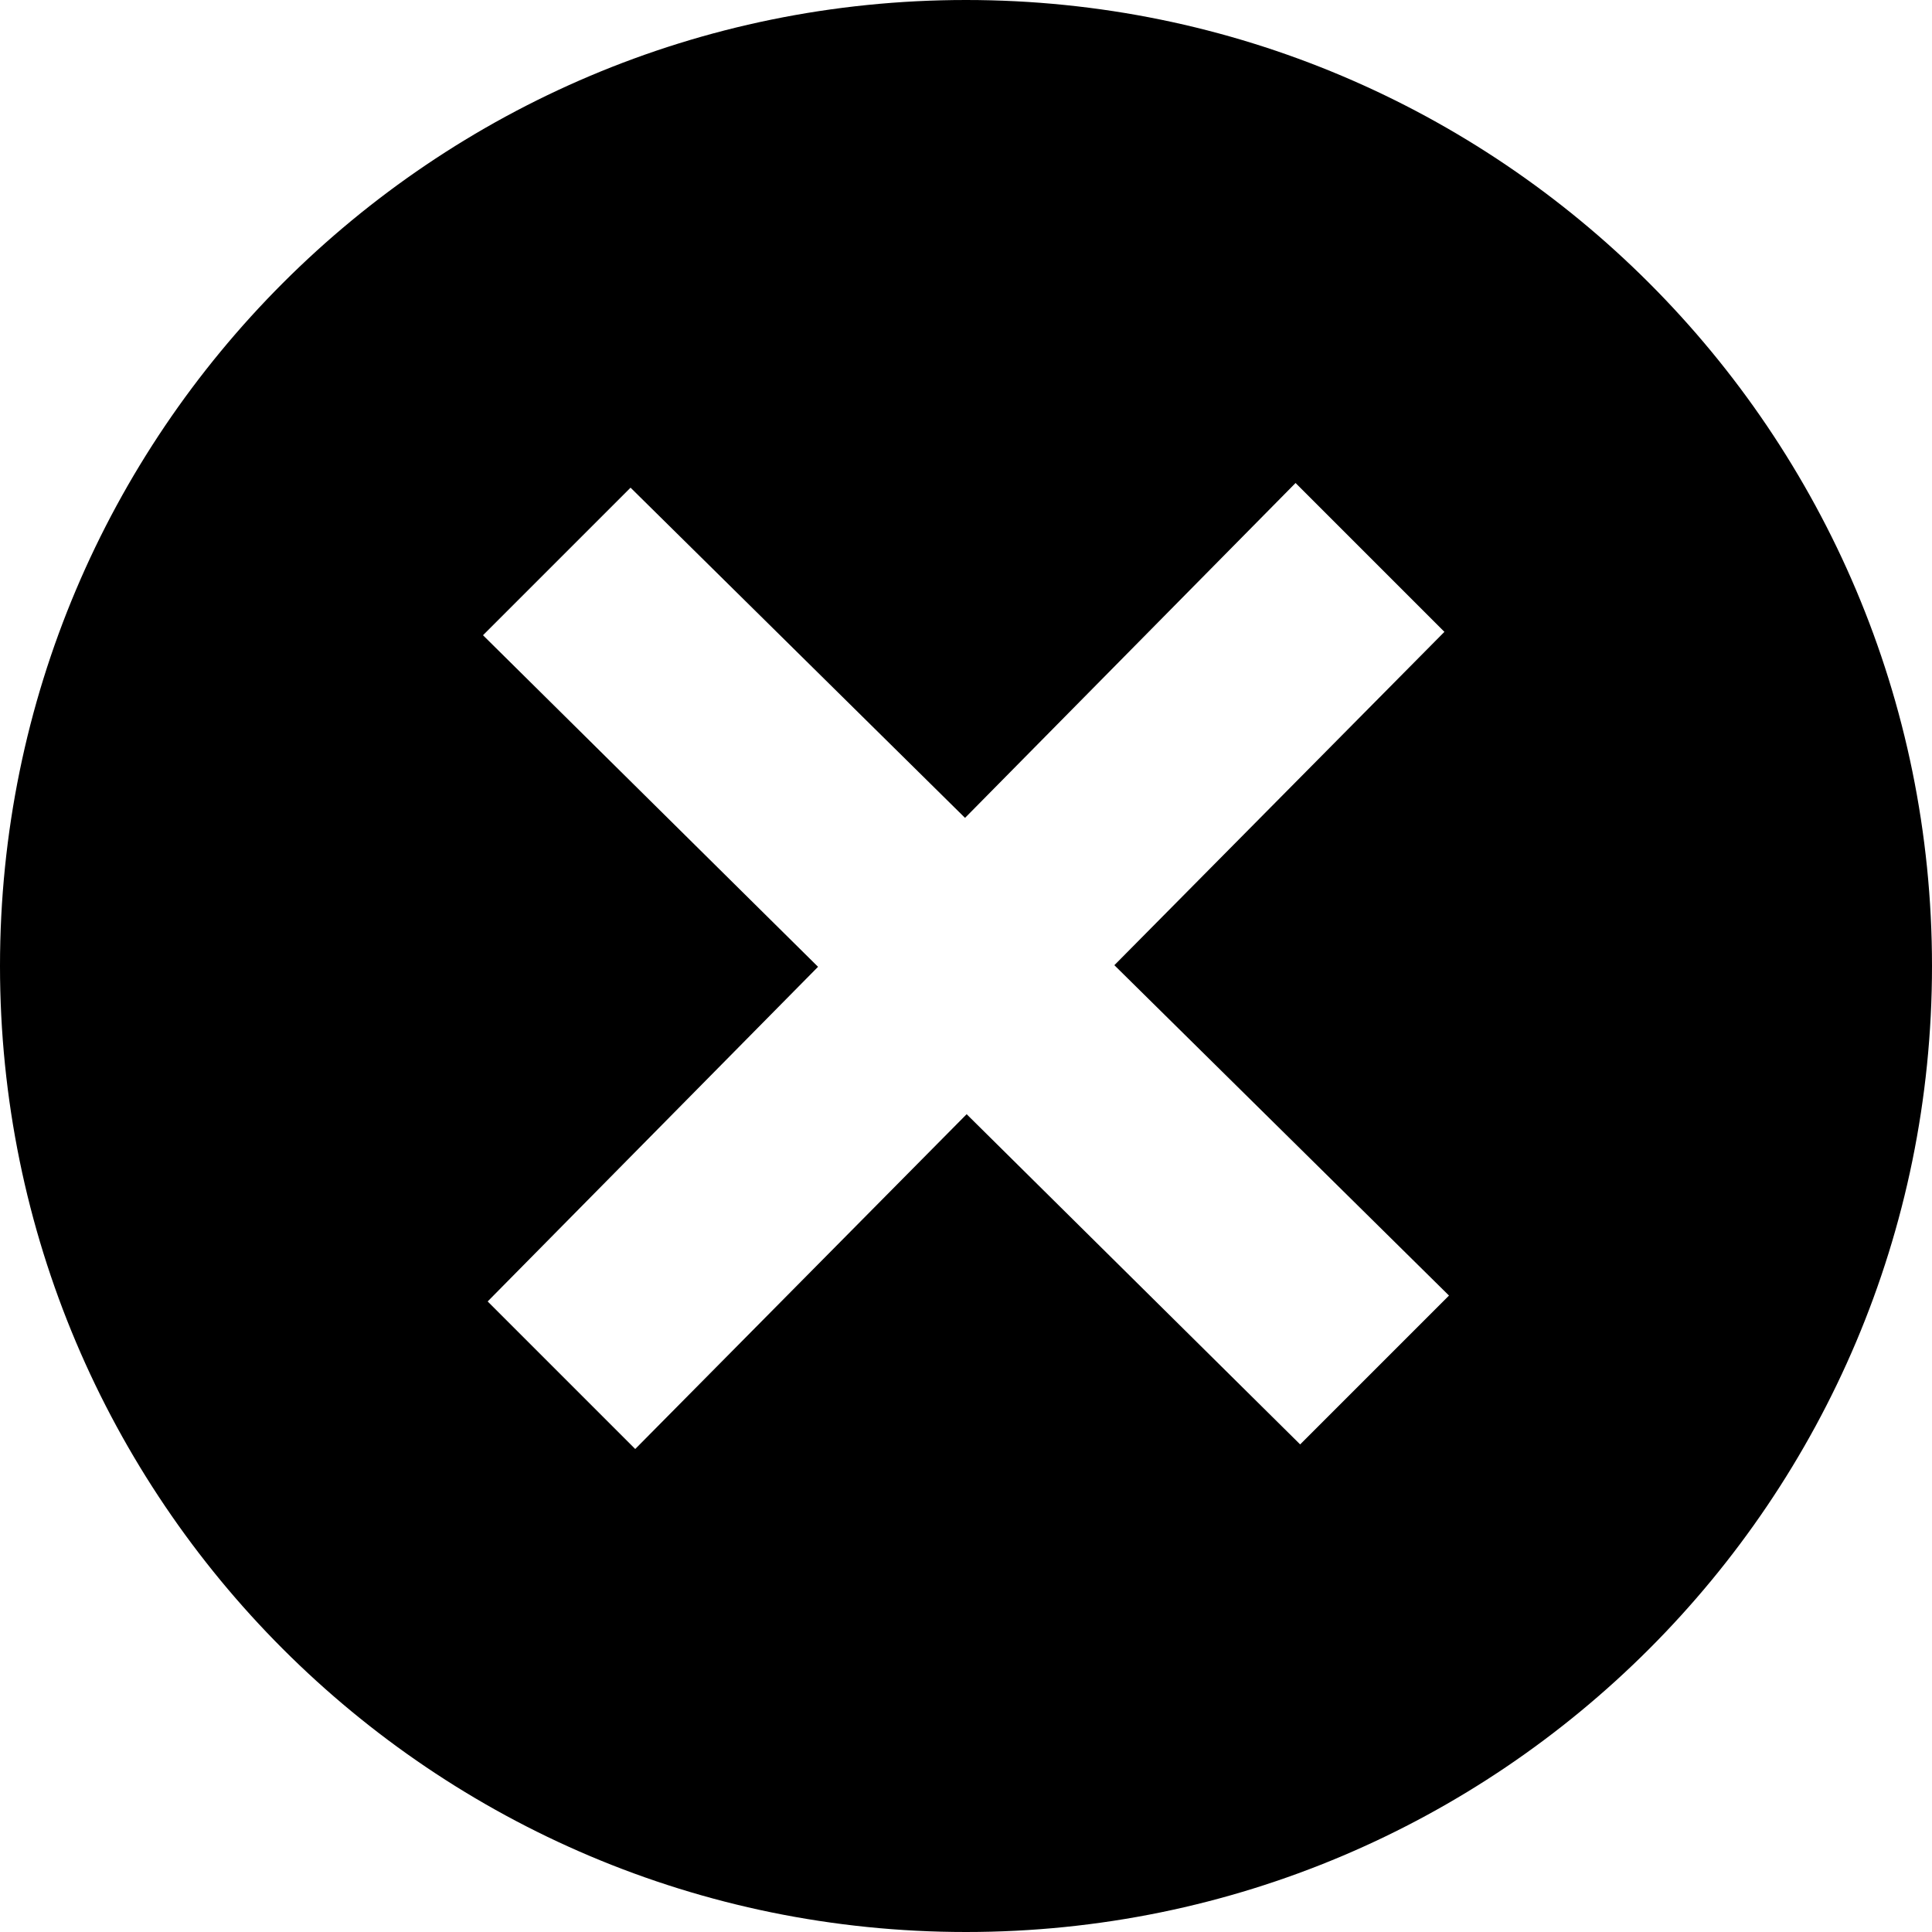
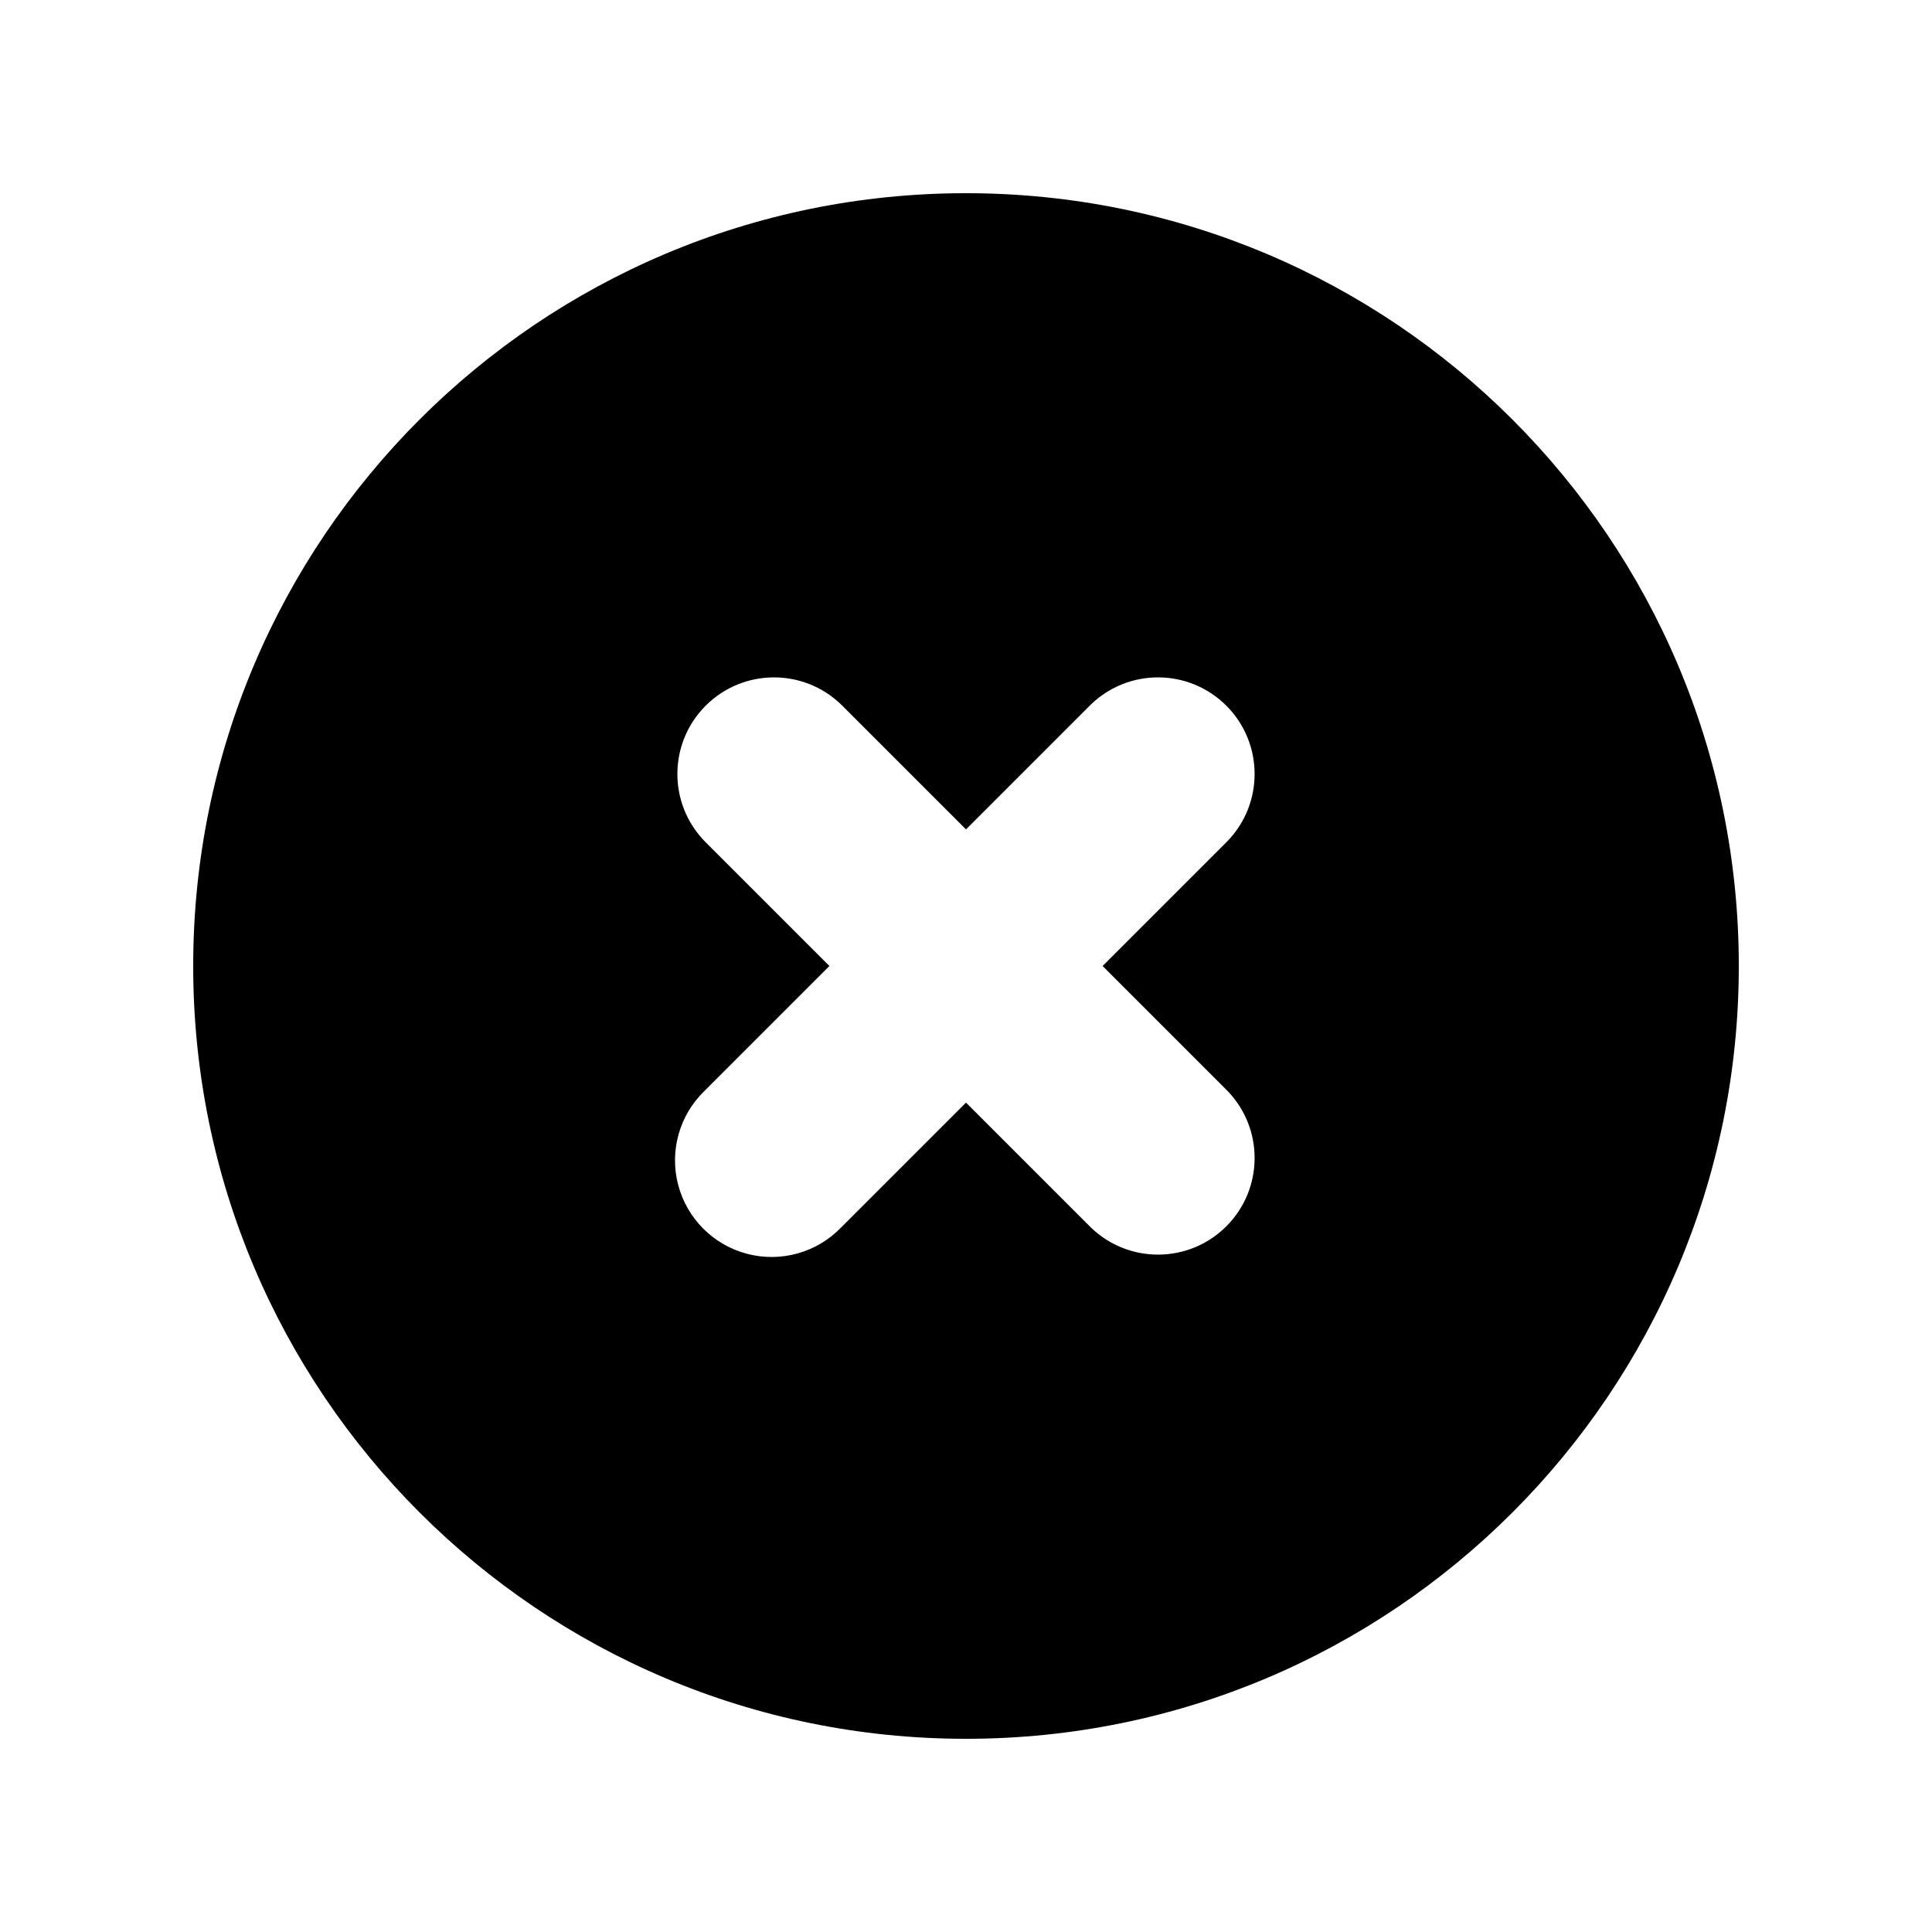
- <svg xmlns="http://www.w3.org/2000/svg" width="24" height="24" viewBox="0 0 24 24">
-   <path fill="currentColor" d="M12 0c-6.627 0-12 5.373-12 12s5.373 12 12 12 12-5.373 12-12-5.373-12-12-12zm4.151 17.943l-4.143-4.102-4.117 4.159-1.833-1.833 4.104-4.157-4.162-4.119 1.833-1.833 4.155 4.102 4.106-4.16 1.849 1.849-4.1 4.141 4.157 4.104-1.849 1.849z" />
+ <svg xmlns="http://www.w3.org/2000/svg" viewBox="0 0 20 20" fill="currentColor">
+   <path fill-rule="evenodd" d="M10 18a8 8 0 100-16 8 8 0 000 16zM8.707 7.293a1 1 0 00-1.414 1.414L8.586 10l-1.293 1.293a1 1 0 101.414 1.414L10 11.414l1.293 1.293a1 1 0 001.414-1.414L11.414 10l1.293-1.293a1 1 0 00-1.414-1.414L10 8.586 8.707 7.293z" clip-rule="evenodd" />
</svg>
